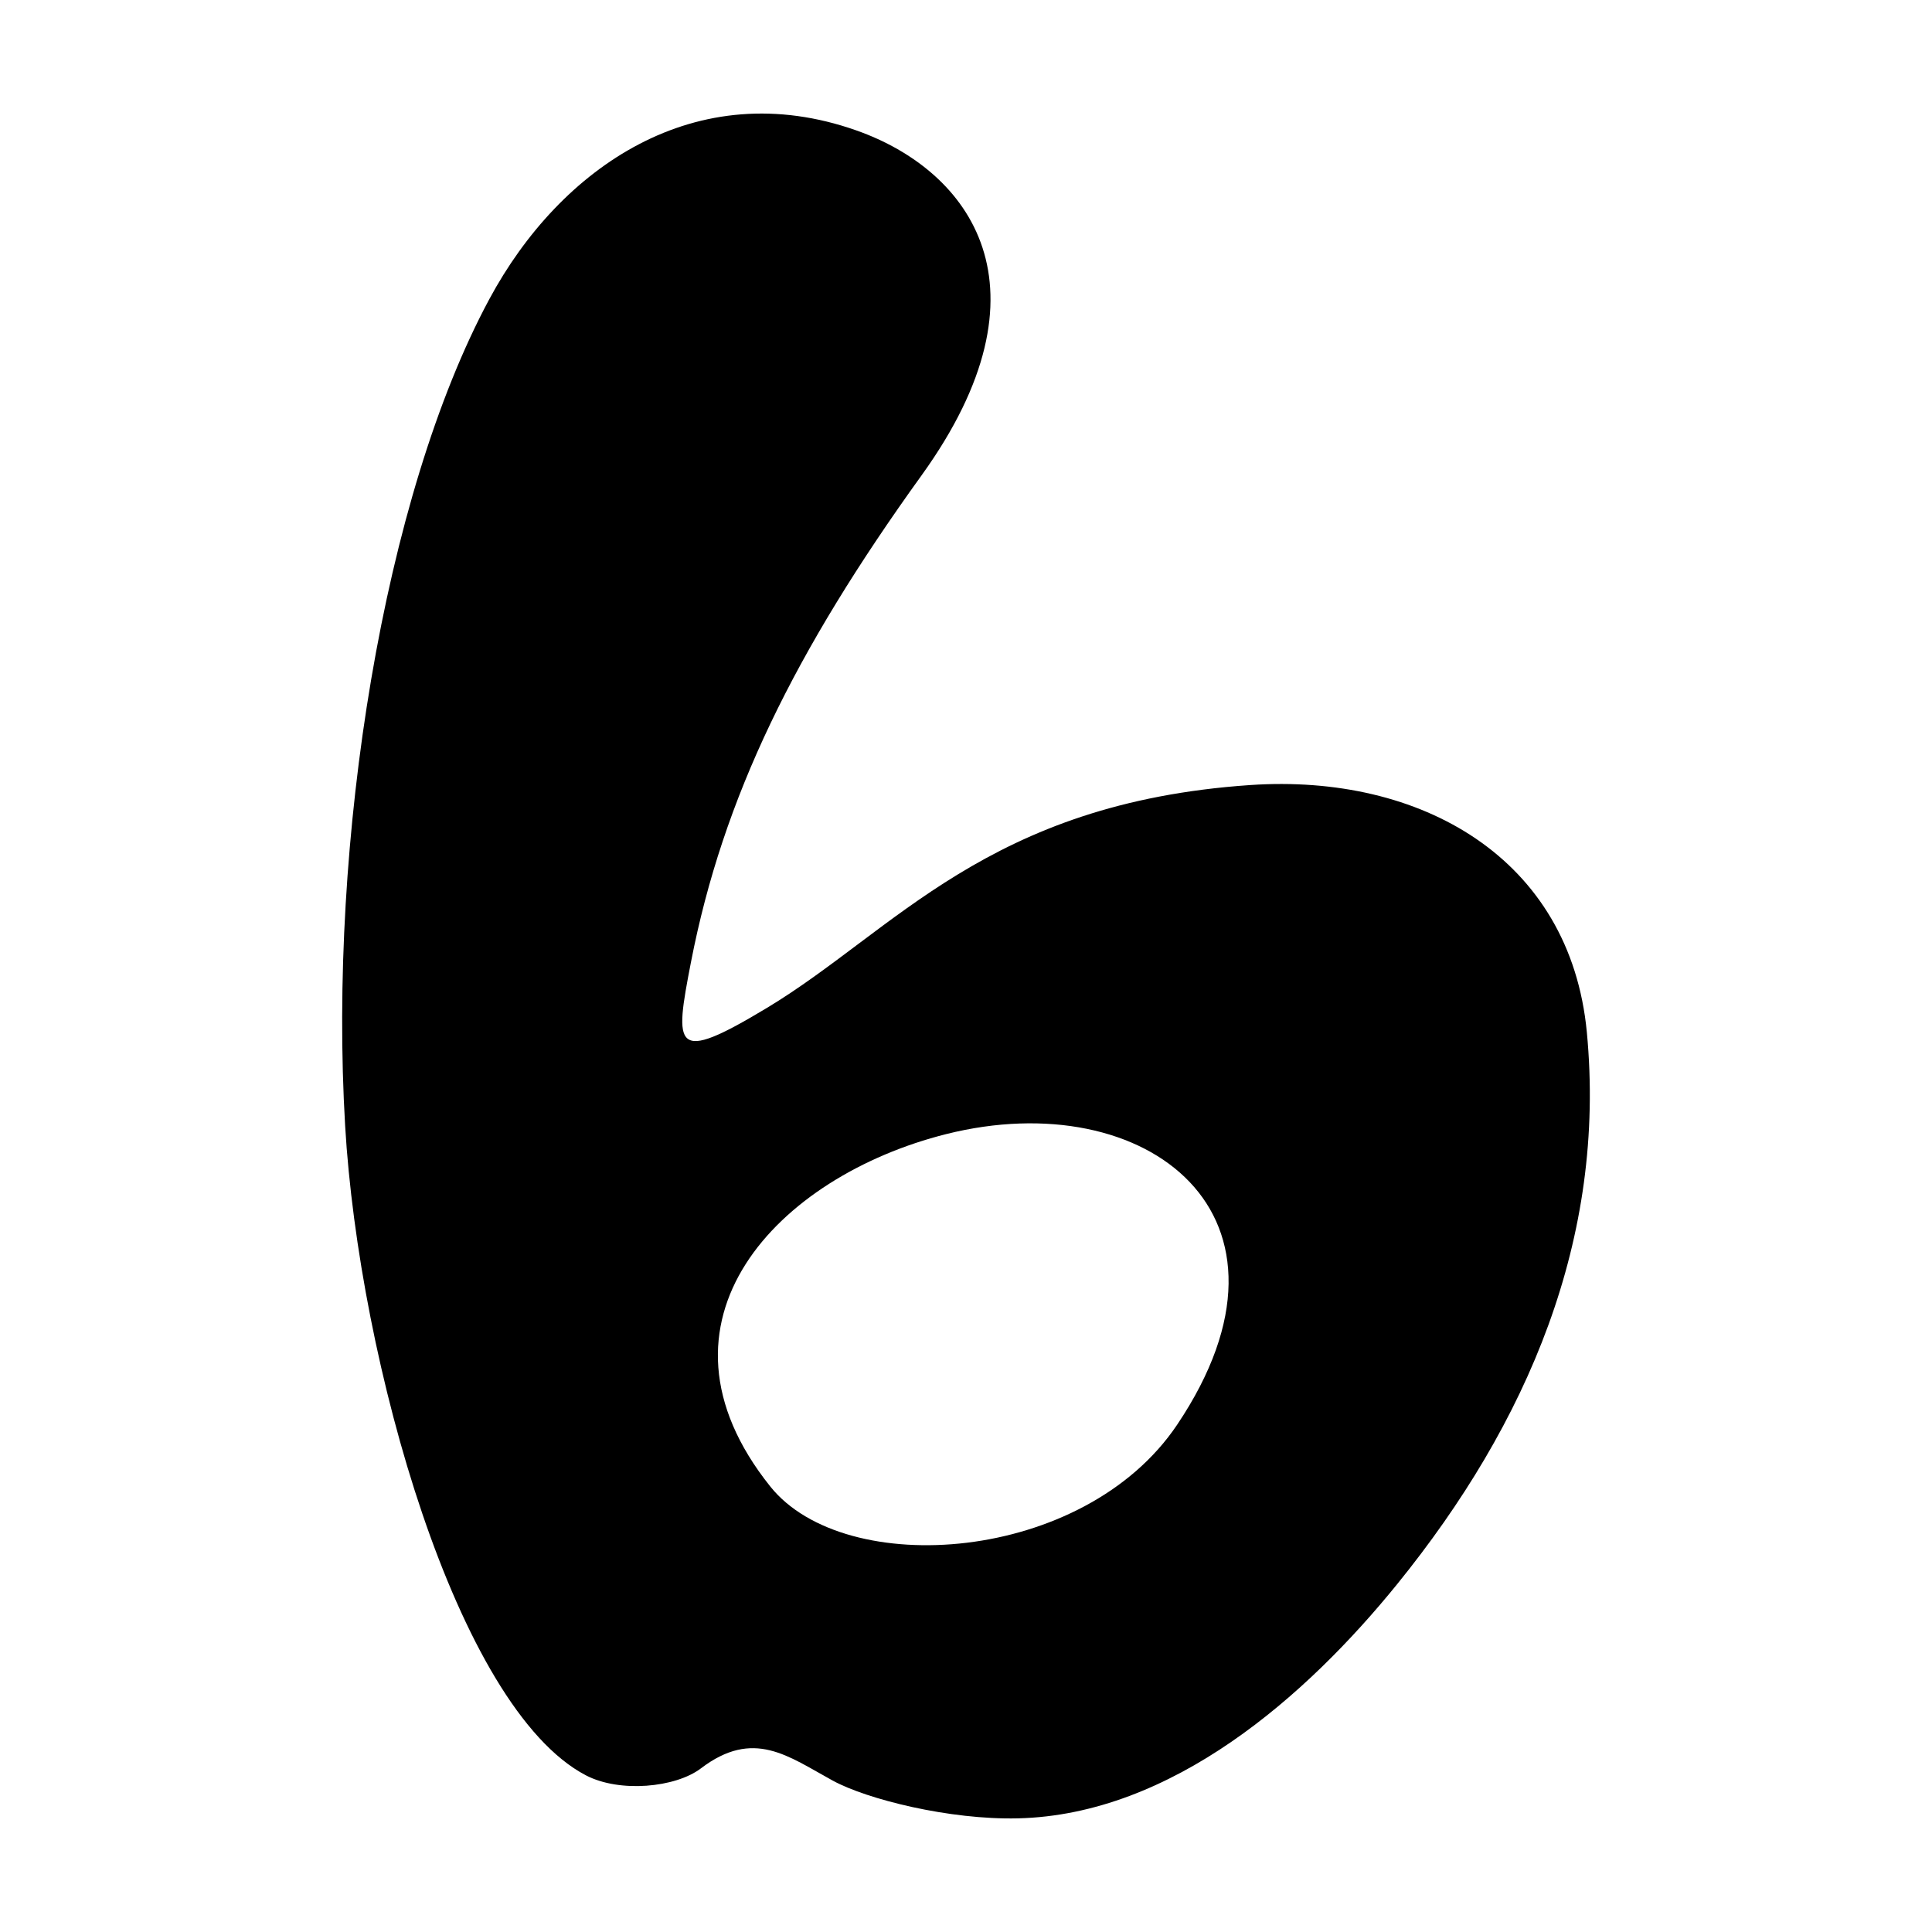
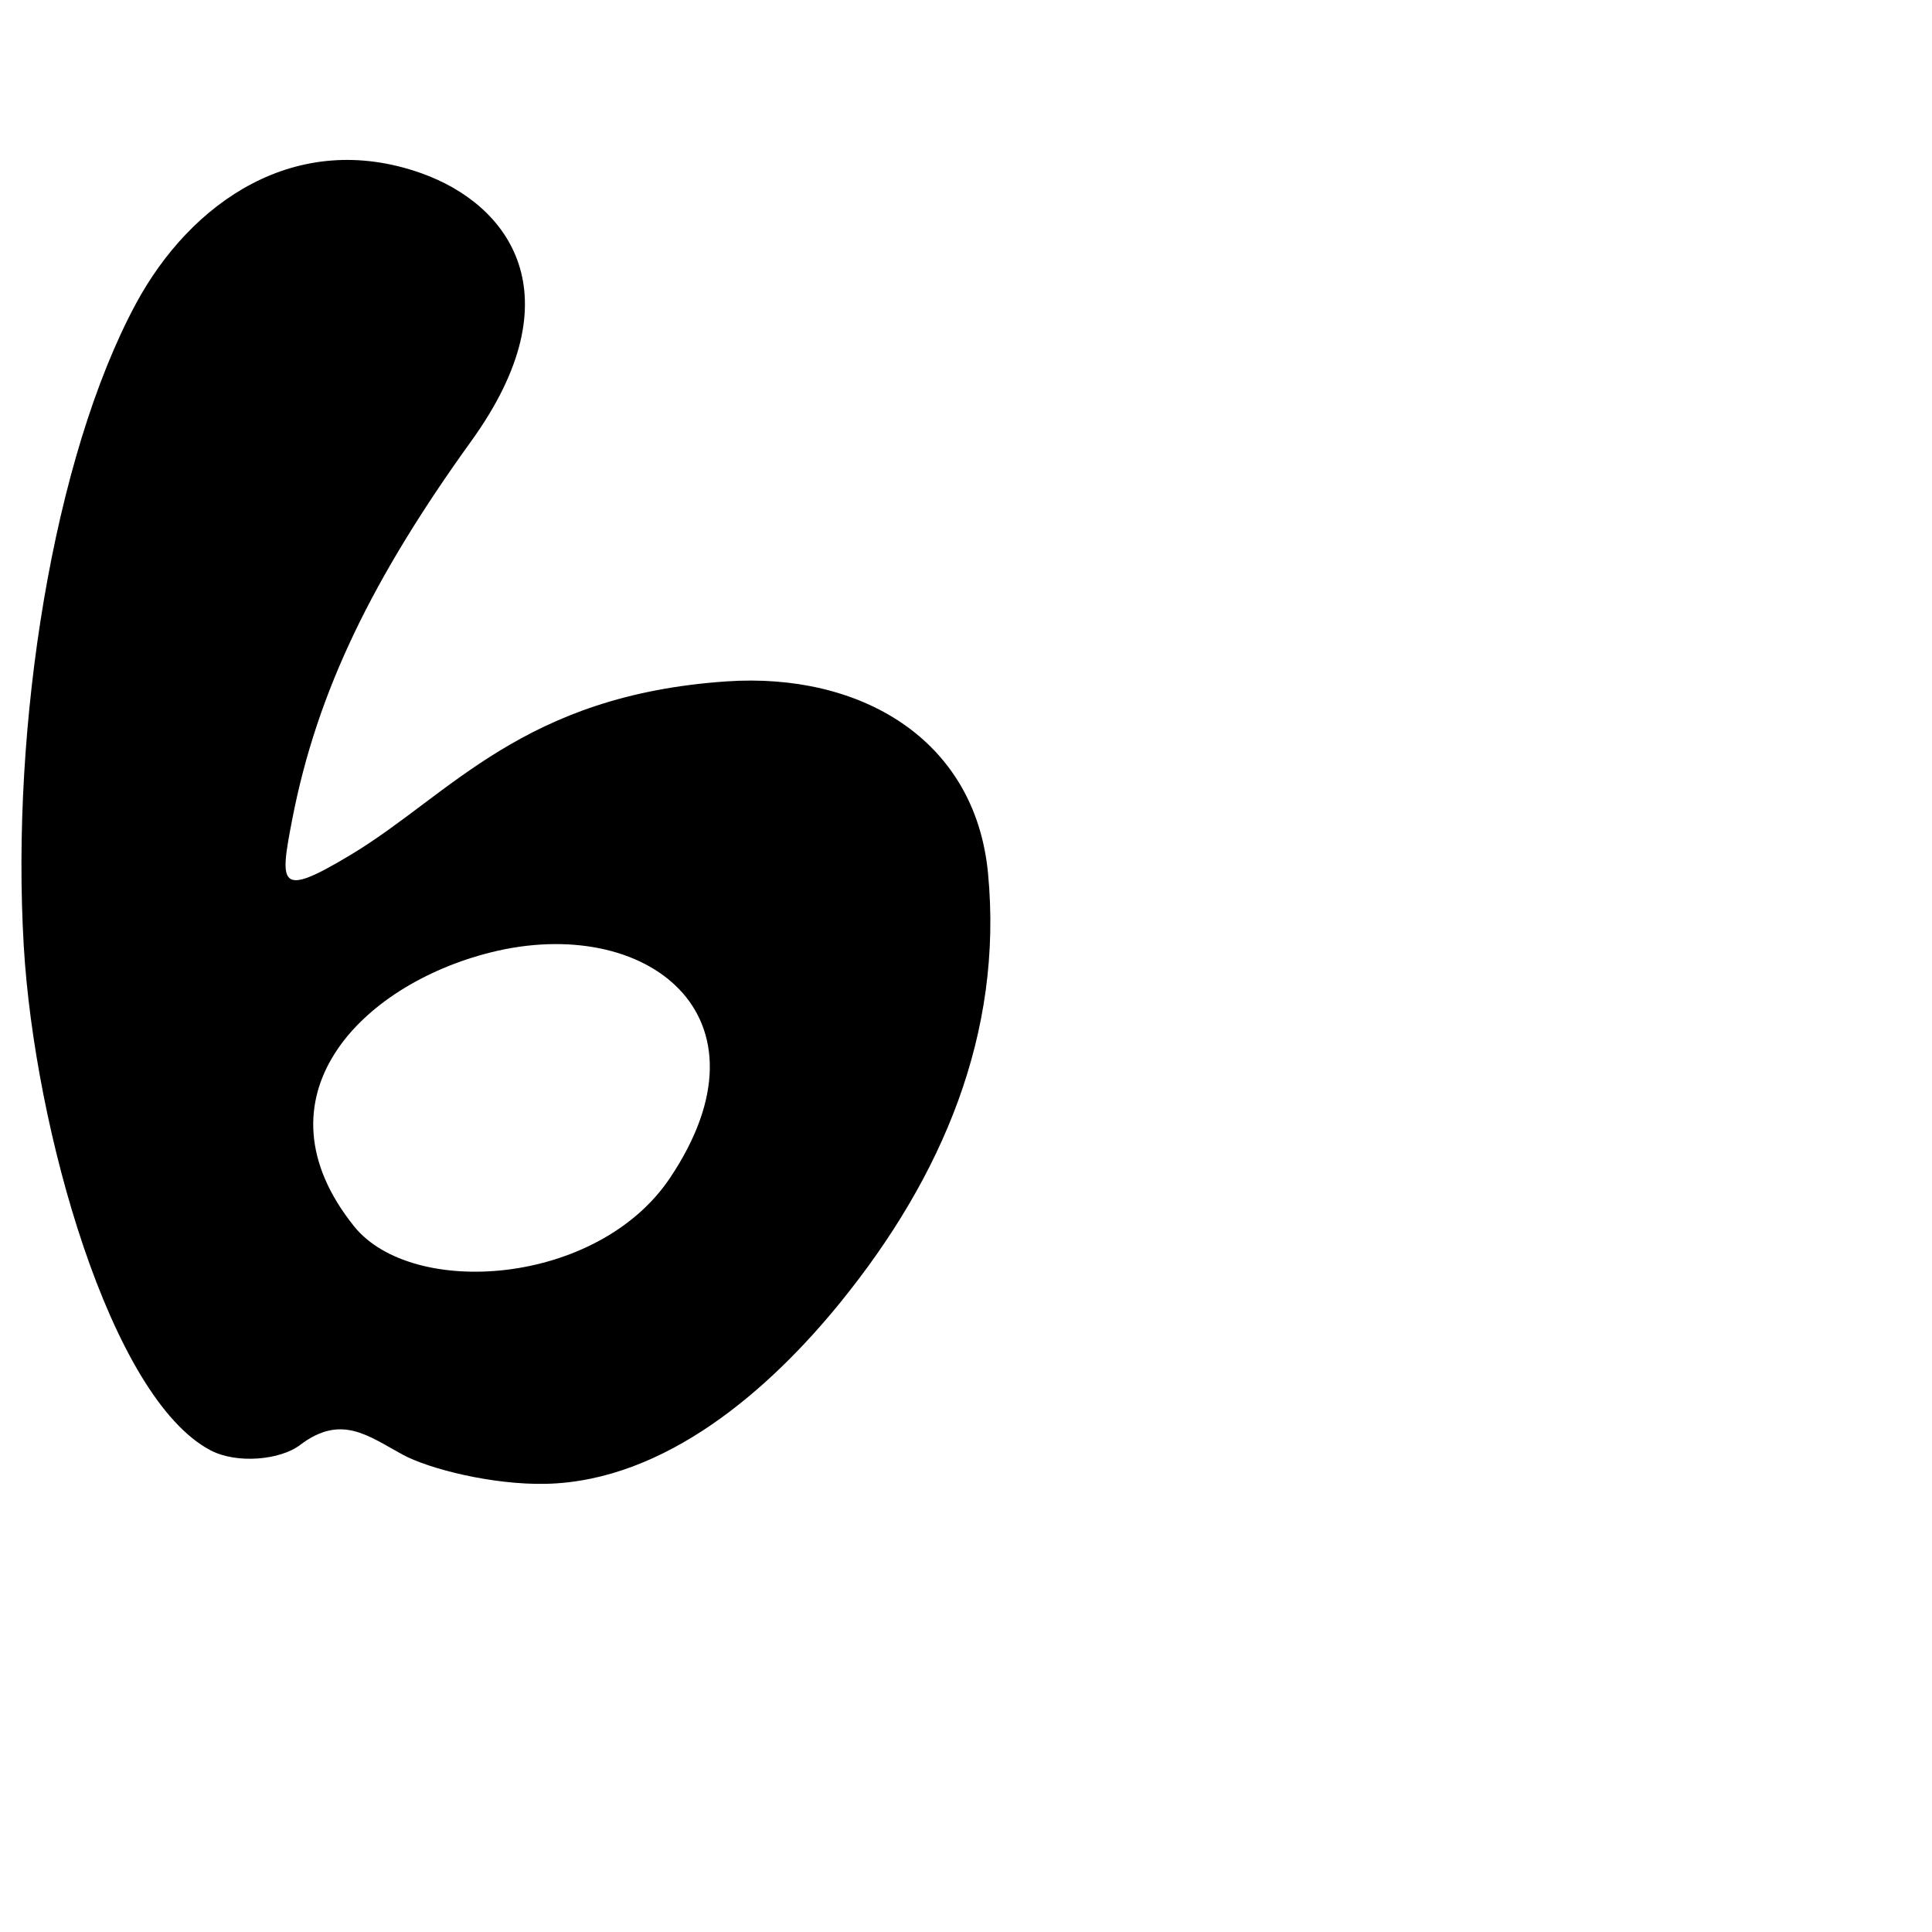
<svg xmlns="http://www.w3.org/2000/svg" width="1000" height="1000" viewBox="0 0 1000 1000" version="1.1" id="svg1">
  <defs id="defs1" />
-   <path id="path1" style="display:inline;vector-effect:non-scaling-stroke;fill:#000000;stroke:none;stroke-width:1;stroke-linecap:round;stroke-opacity:1;-inkscape-stroke:hairline" d="m 253.305,154.775 c -54.953,102.106 -83.352,280.514 -74.658,428.005 7.182,121.842 57.773,301.152 124.581,336.111 17.497,9.156 46.406,6.416 59.565,-3.588 27.275,-20.736 45.107,-6.287 68.246,6.344 17.706,9.665 60.337,20.355 95.793,19.53 79.713,-1.856 149.301,-63.189 196.333,-121.214 67.656,-83.468 108.354,-178.936 98.183,-285.689 -8.589,-90.146 -85.866,-133.95 -174.244,-127.934 -135.982,9.255 -183.941,75.501 -250.224,115.396 -48.483,29.182 -47.907,20.928 -39.225,-23.782 16.535,-85.155 53.637,-160.707 119.378,-251.956 C 546.967,148.932 502.317,88.356 443.292,67.521 360.16,38.178 290.007,86.582 253.305,154.775 Z m 145.393,614.631 c -68.485,-85.607 4.169,-160.595 91.094,-182.41 103.783,-26.046 192.234,42.016 119.53,150.392 -48.26,71.938 -171.91,80.411 -210.624,32.018 z" />
+   <path id="path1" style="display:inline;vector-effect:non-scaling-stroke;fill:#000000;stroke:none;stroke-width:0.777;stroke-linecap:round;stroke-opacity:1;-inkscape-stroke:hairline" d="M 70.279,157.326 C 27.604,236.618 5.551,375.165 12.302,489.702 c 5.577,94.619 44.865,233.866 96.746,261.014 13.587,7.11 36.038,4.983 46.256,-2.786 21.181,-16.103 35.028,-4.882 52.998,4.927 13.75,7.505 46.856,15.807 74.39,15.166 61.903,-1.441 115.942,-49.071 152.466,-94.131 52.54,-64.819 84.145,-138.956 76.246,-221.857 -6.67,-70.005 -66.681,-104.021 -135.313,-99.35 -105.599,7.187 -142.843,58.632 -194.316,89.613 -37.651,22.662 -37.203,16.252 -30.461,-18.468 12.841,-66.129 41.653,-124.8 92.705,-195.661 C 298.328,152.789 263.654,105.747 217.817,89.568 153.259,66.781 98.78,104.37 70.279,157.326 Z M 183.186,634.63 c -53.183,-66.48 3.238,-124.713 70.741,-141.654 80.595,-20.227 149.283,32.628 92.823,116.79 -37.477,55.865 -133.5,62.444 -163.564,24.864 z" />
</svg>
